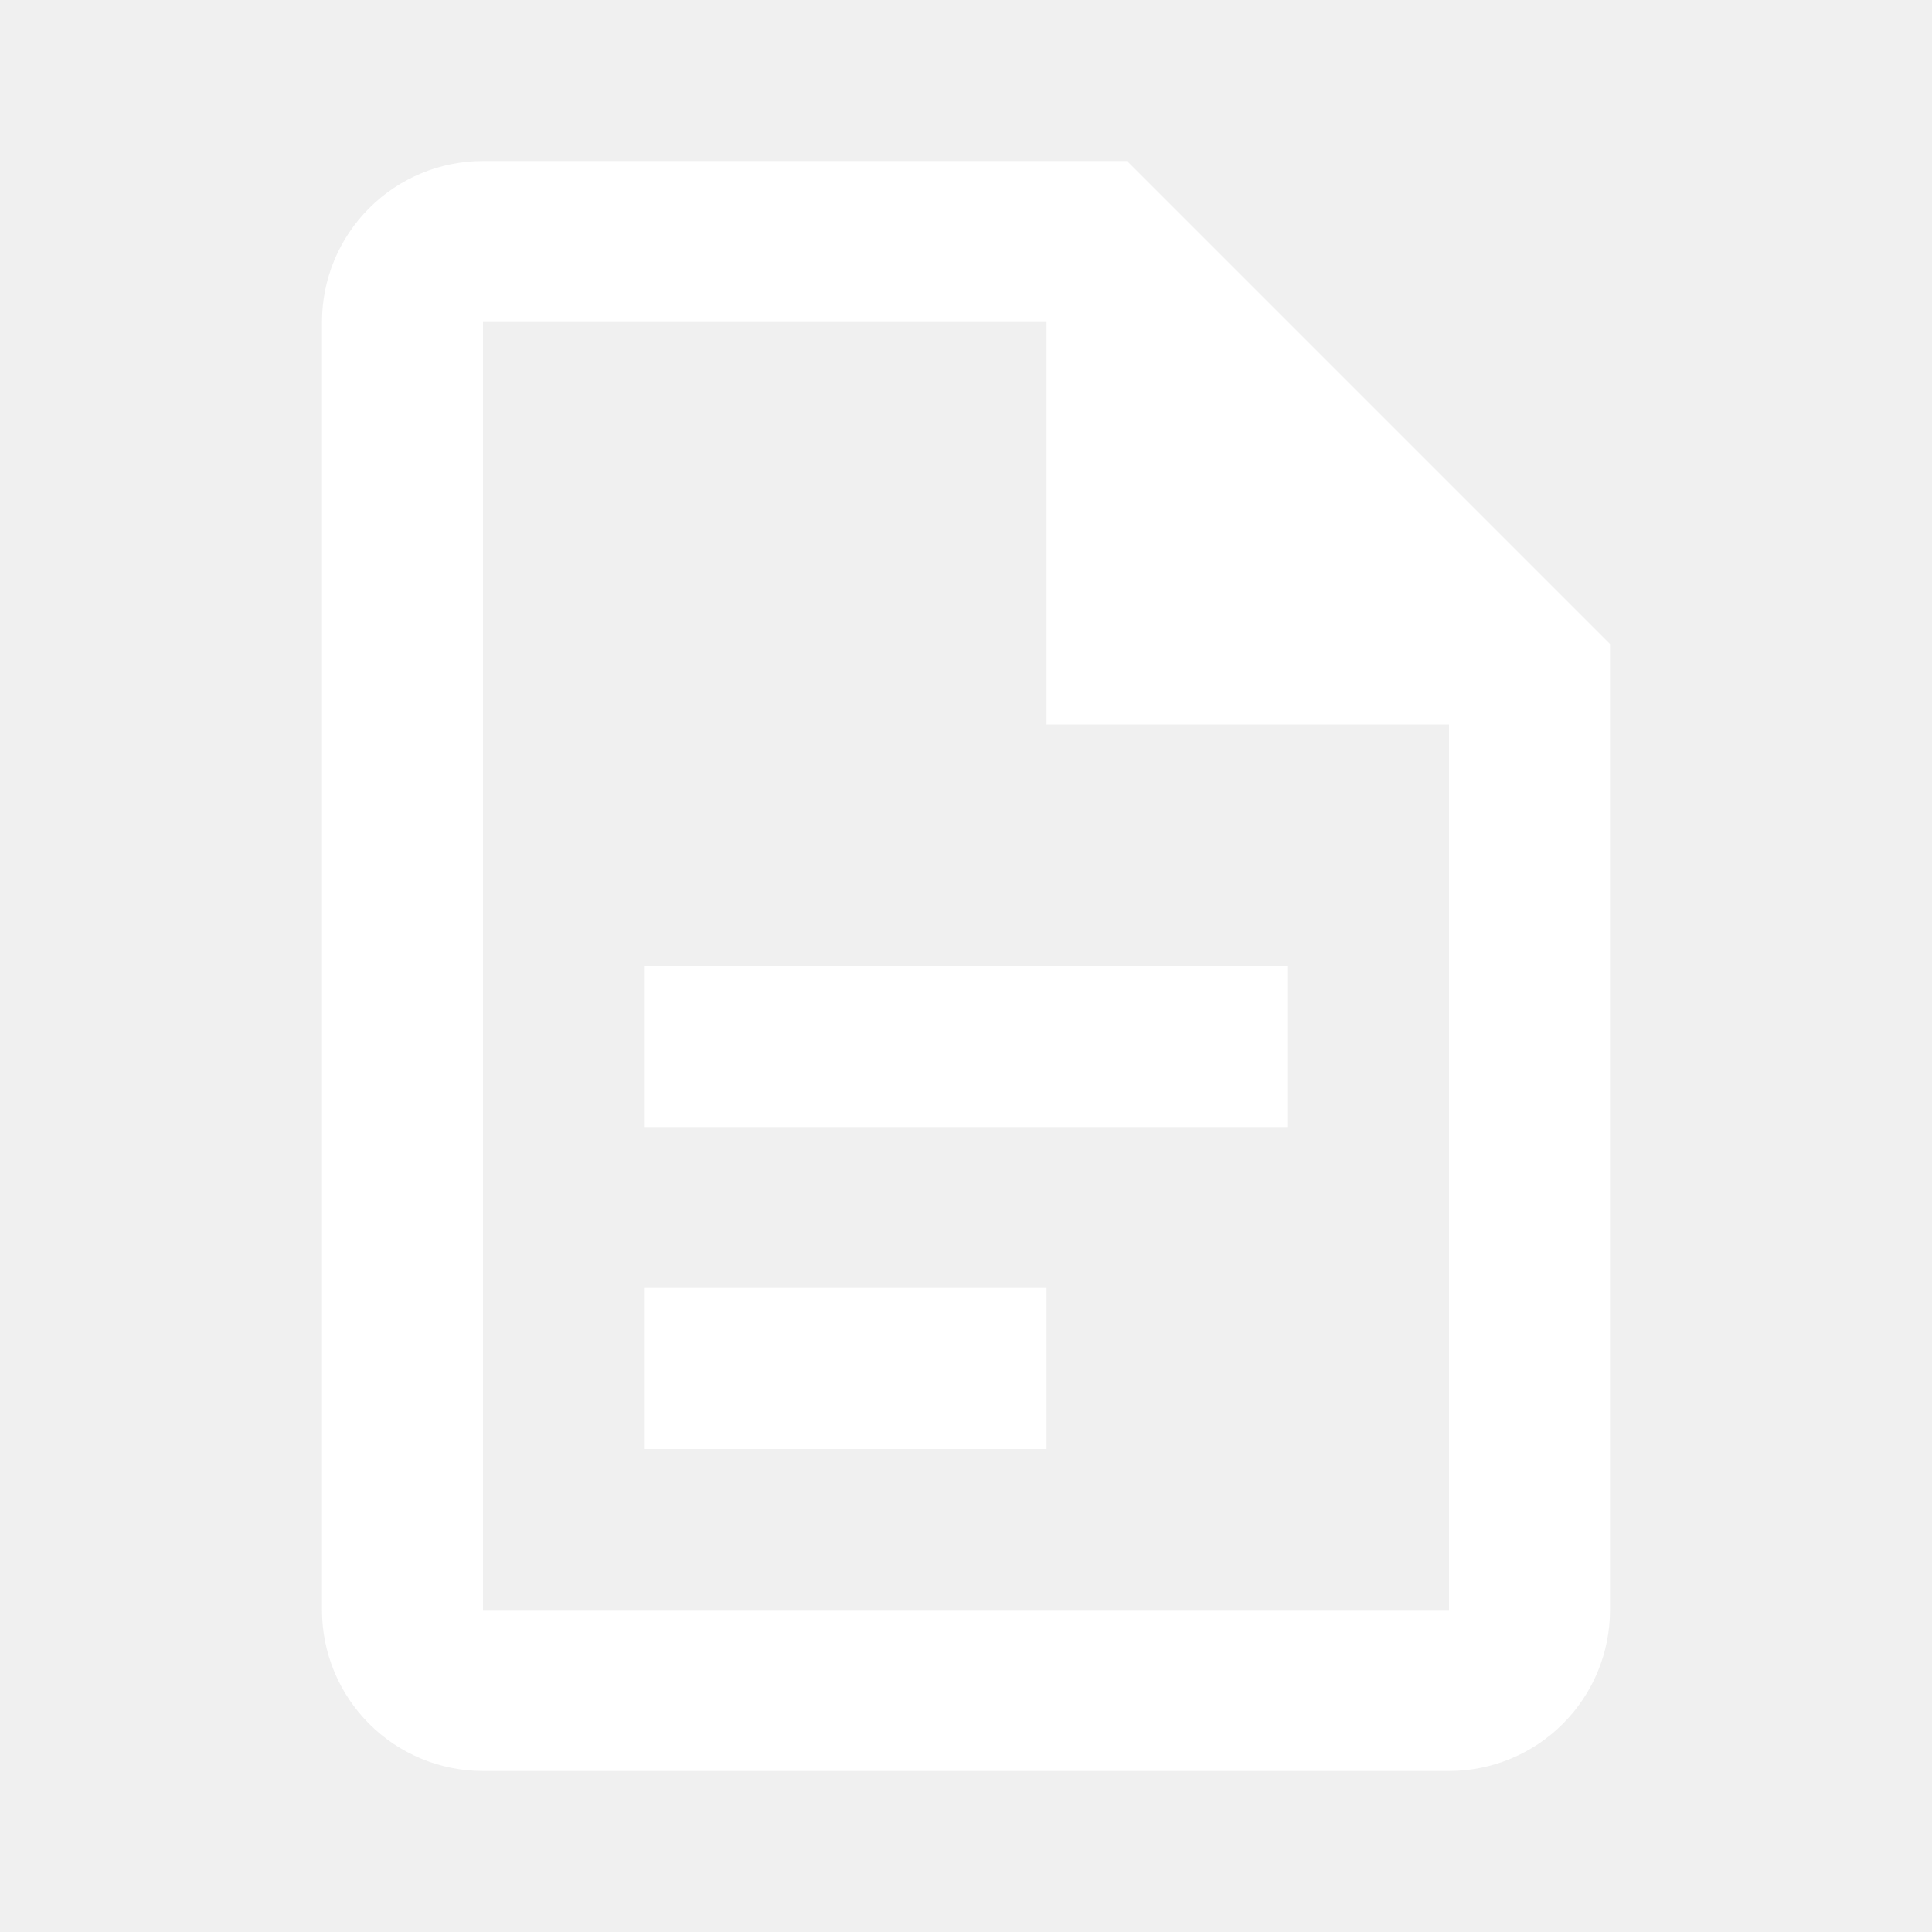
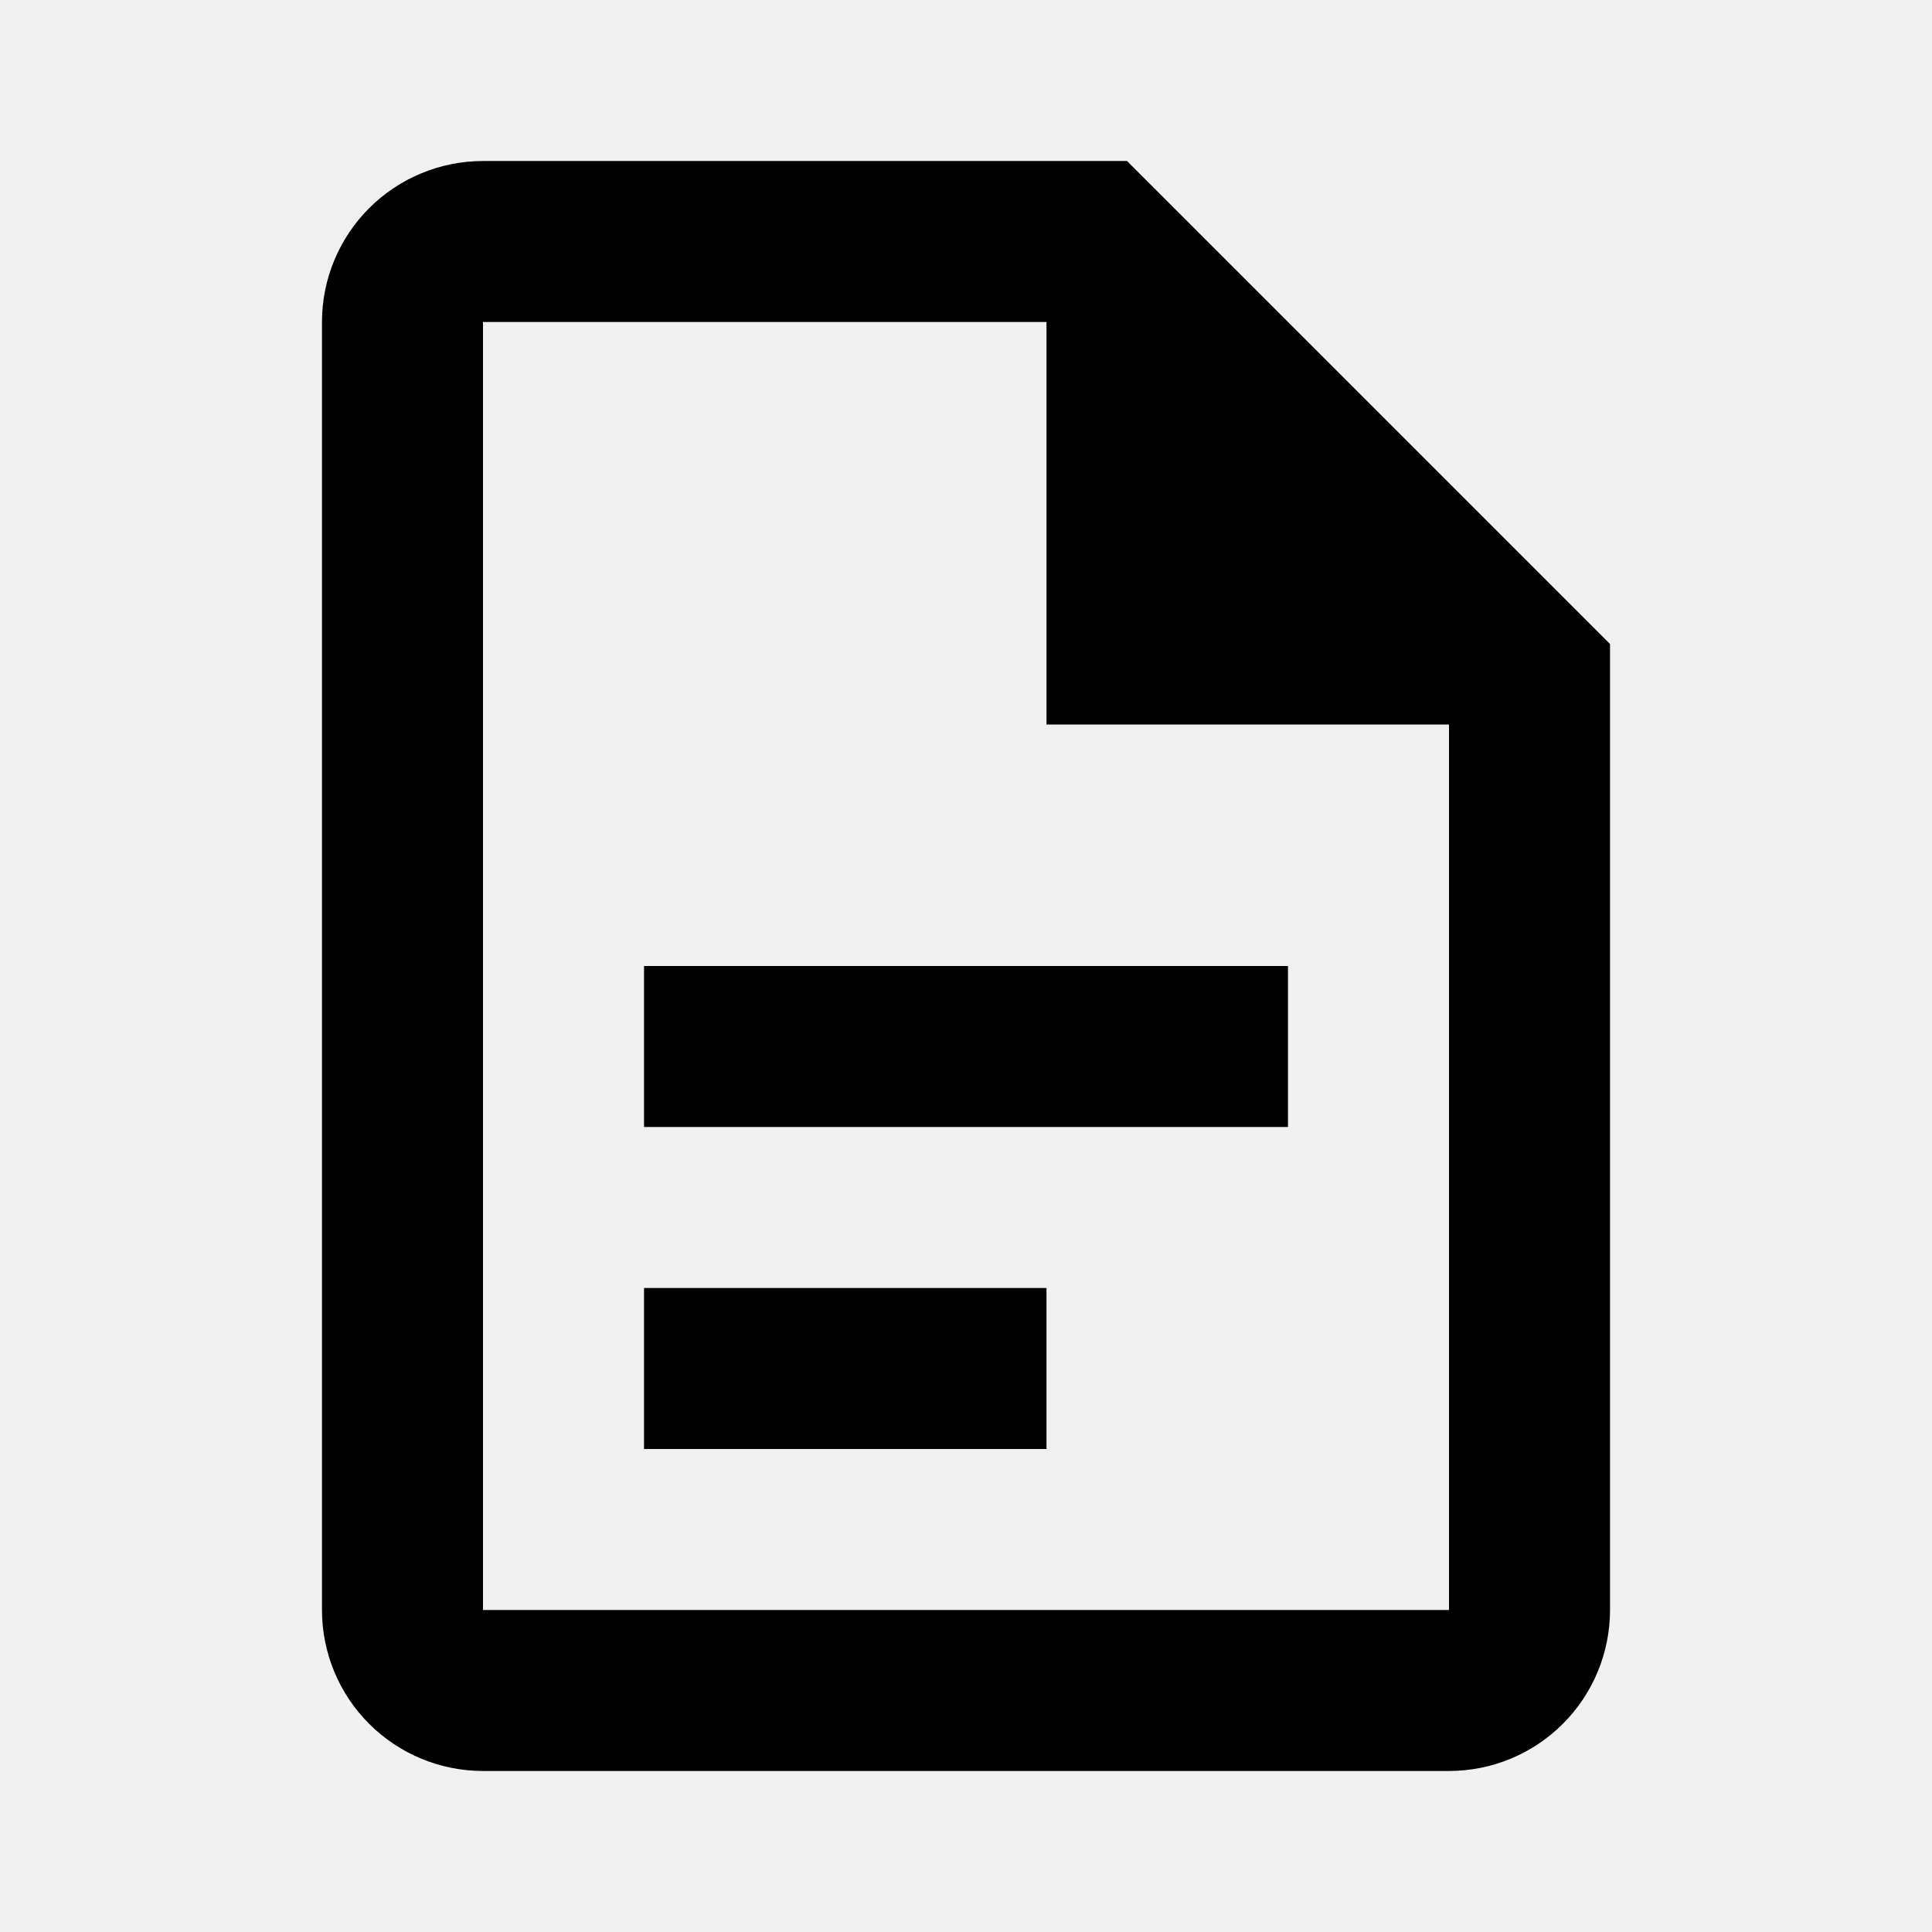
- <svg xmlns="http://www.w3.org/2000/svg" width="48" height="48" viewBox="0 0 48 48" fill="none">
-   <path d="M12 4C10.939 4 9.922 4.421 9.172 5.172C8.421 5.922 8 6.939 8 8V40C8 41.061 8.421 42.078 9.172 42.828C9.922 43.579 10.939 44 12 44H36C37.061 44 38.078 43.579 38.828 42.828C39.579 42.078 40 41.061 40 40V16L28 4H12ZM12 8H26V18H36V40H12V8ZM16 24V28H32V24H16ZM16 32V36H26V32H16Z" fill="white" />
+ <svg xmlns="http://www.w3.org/2000/svg" width="32" height="32" viewBox="0 0 32 32" fill="none">
+   <path d="M8 2.667C7.293 2.667 6.614 2.948 6.114 3.448C5.614 3.948 5.333 4.626 5.333 5.333V26.667C5.333 27.374 5.614 28.052 6.114 28.552C6.614 29.052 7.293 29.333 8 29.333H24C24.707 29.333 25.386 29.052 25.886 28.552C26.386 28.052 26.667 27.374 26.667 26.667V10.667L18.667 2.667H8ZM8 5.333H17.333V12H24V26.667H8V5.333ZM10.667 16V18.667H21.333V16H10.667ZM10.667 21.333V24H17.333V21.333H10.667Z" fill="black" />
</svg>
